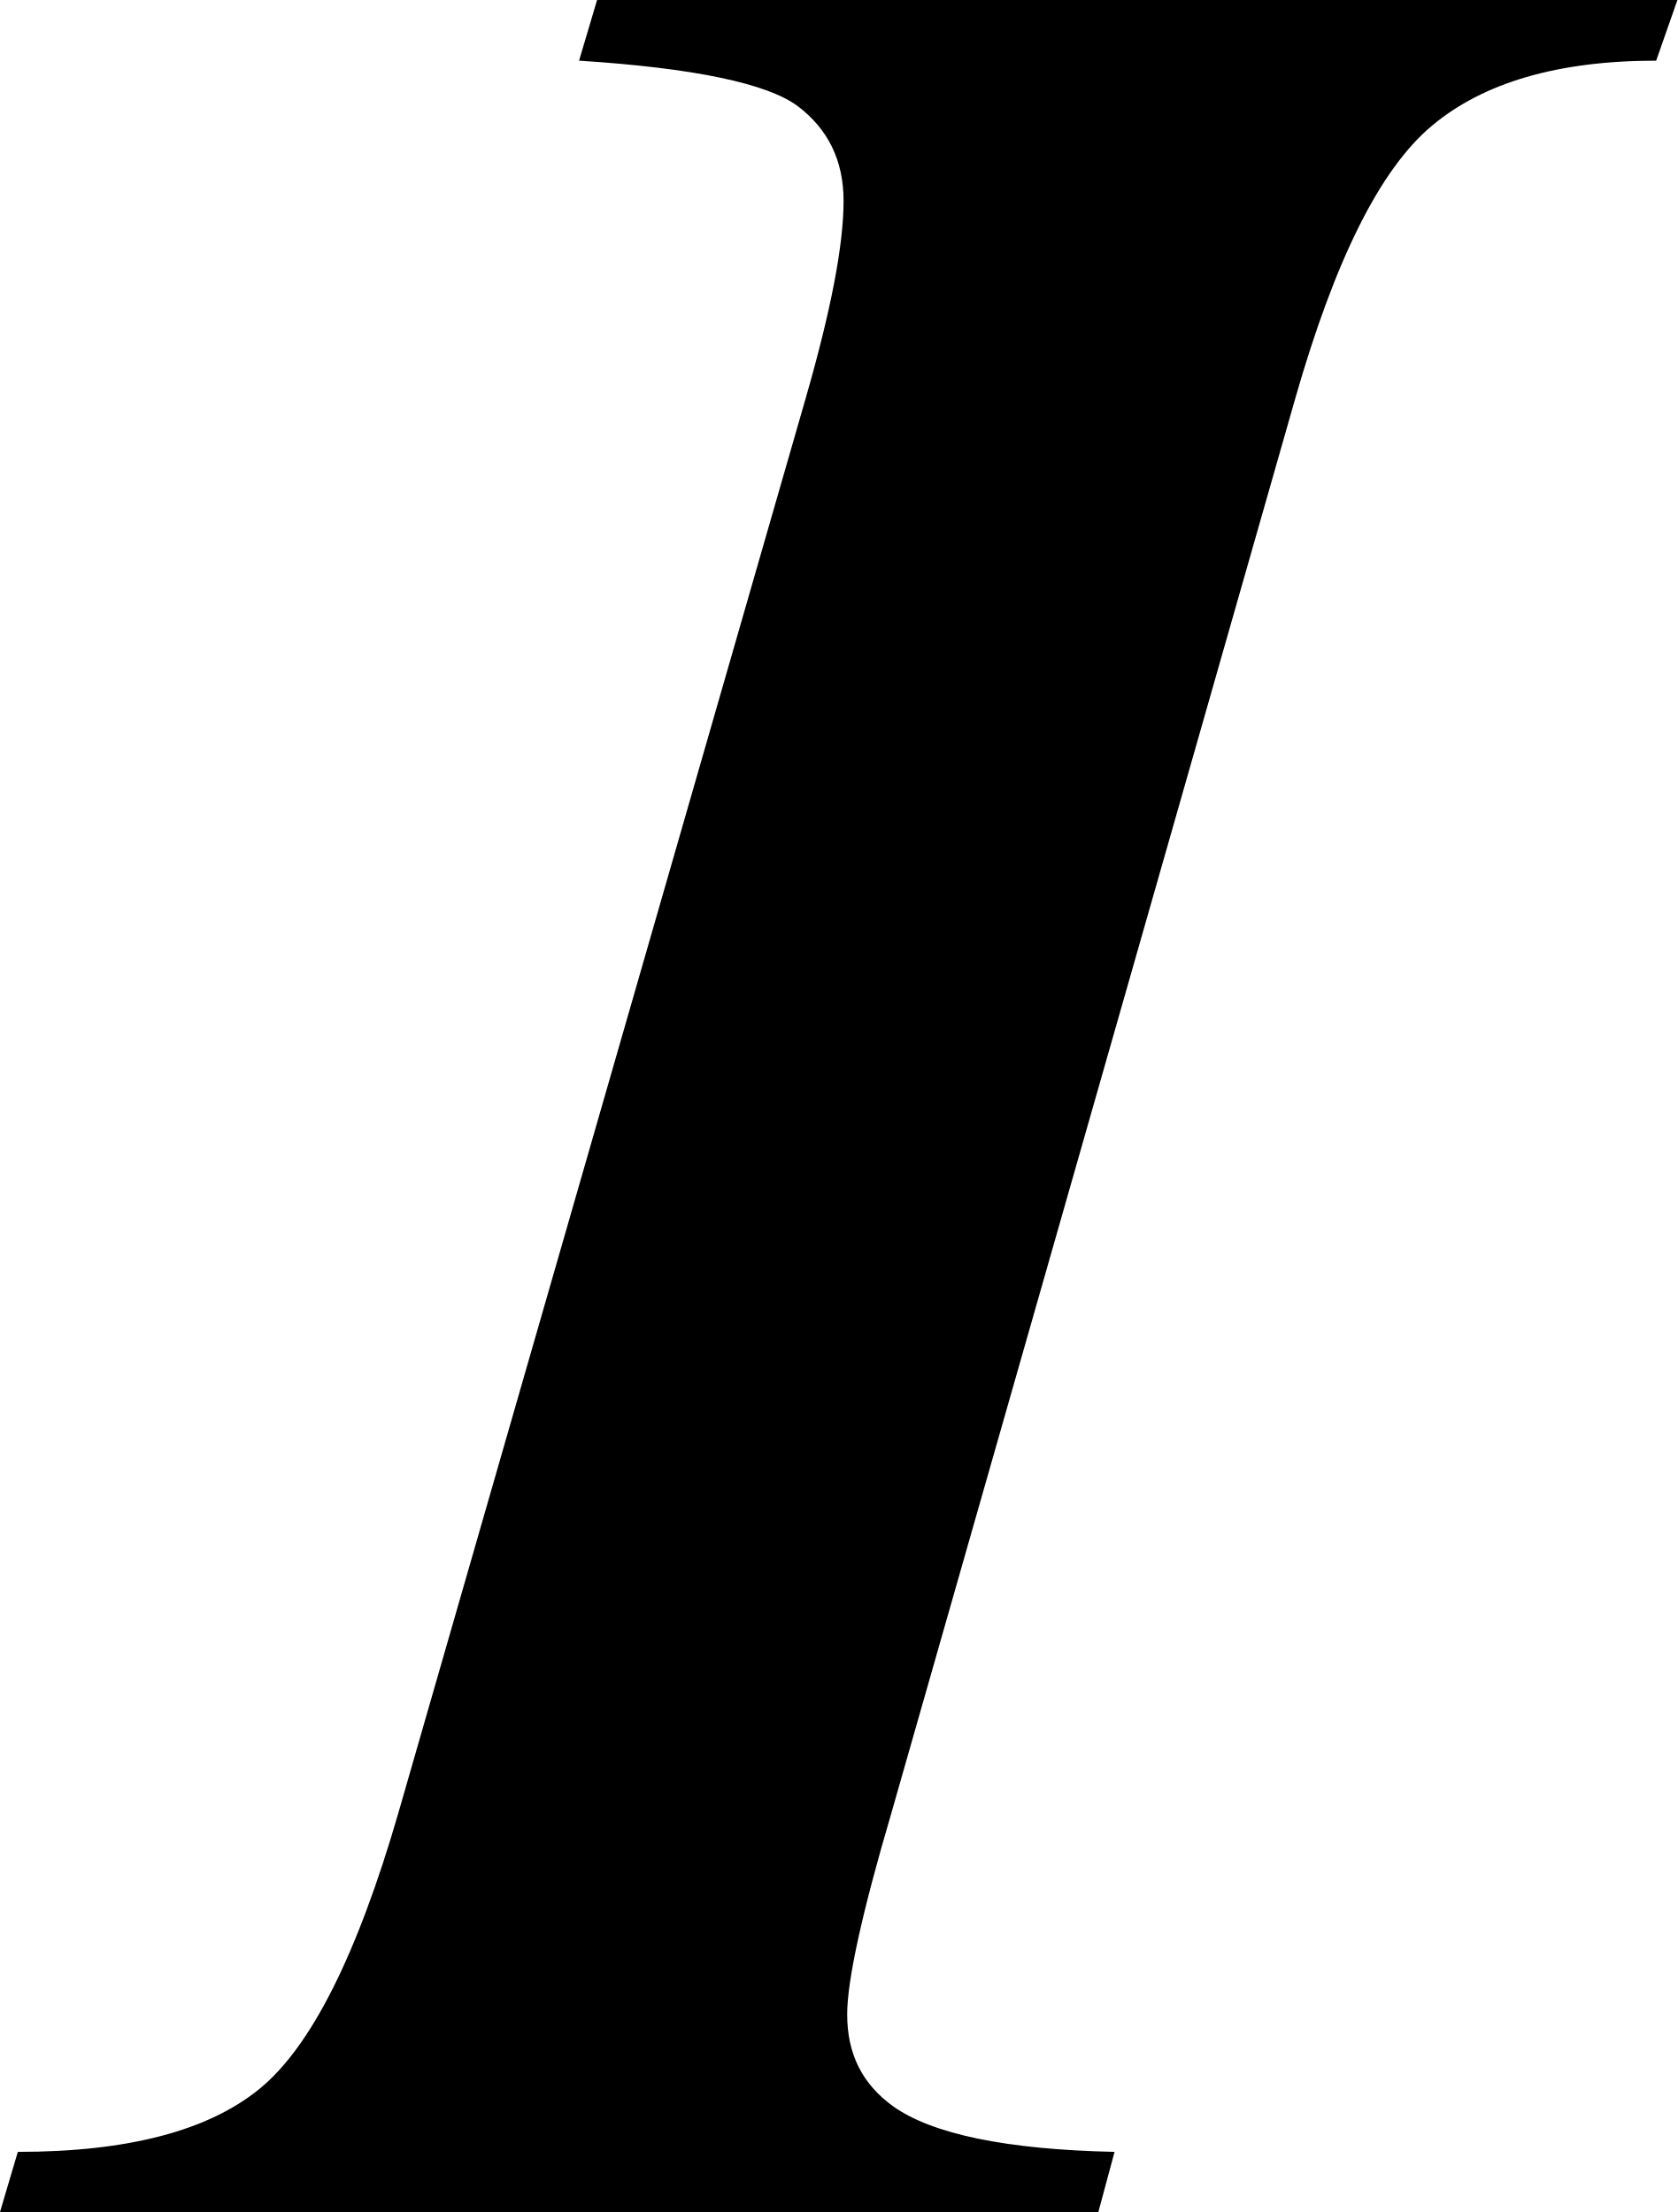
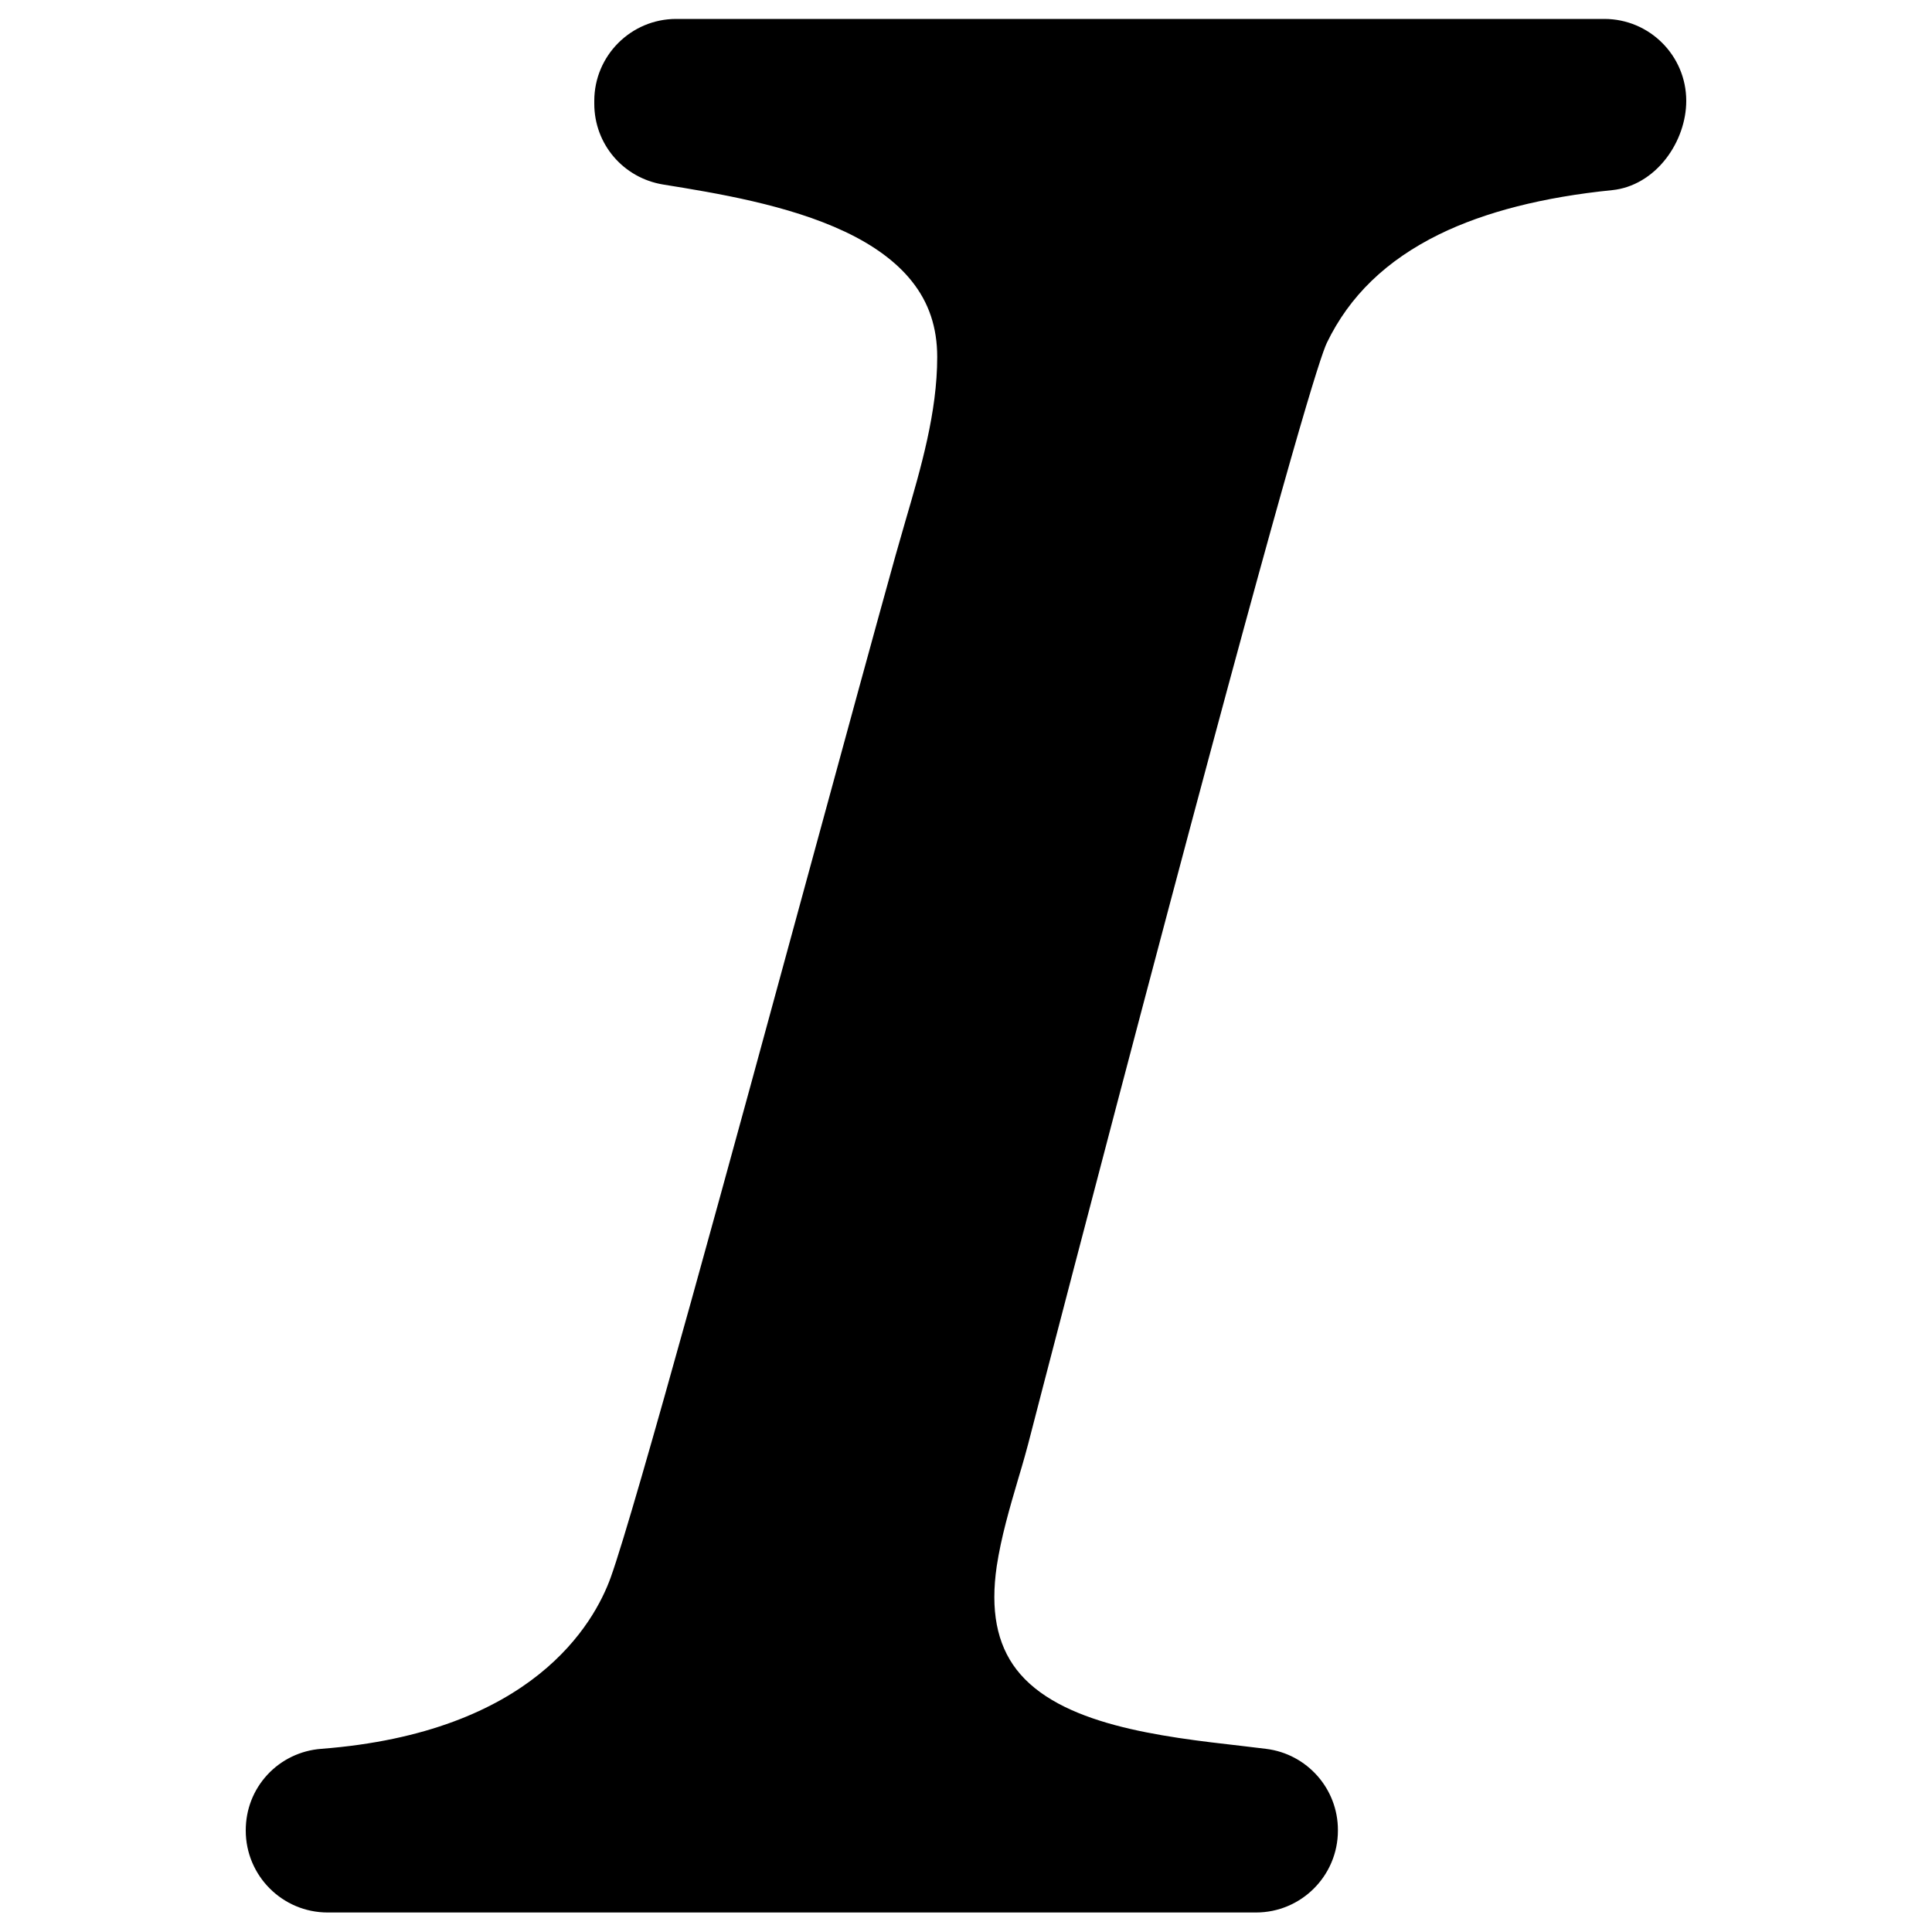
- <svg xmlns="http://www.w3.org/2000/svg" version="1.1" id="Layer_1" x="0px" y="0px" viewBox="0 0 93.15 122.88" style="enable-background:new 0 0 93.15 122.88" xml:space="preserve">
+ <svg xmlns="http://www.w3.org/2000/svg" version="1.1" x="0px" y="0px" viewBox="0 0 1000 1000" enable-background="new 0 0 1000 1000" xml:space="preserve">
  <g>
-     <path d="M32.16,3.37L33.16,0h60l-1.18,3.37c-5.44,0-9.59,1.21-12.46,3.62c-2.88,2.41-5.38,7.45-7.58,15.13l-22.45,78.65 c-1.64,5.57-2.44,9.28-2.44,11.13c0,2.19,0.83,3.86,2.54,5.1c2.17,1.55,6.28,2.41,12.31,2.54l-0.9,3.34H0l0.99-3.34 c6.13,0,10.58-1.18,13.42-3.5c2.85-2.32,5.42-7.42,7.7-15.28l22.64-78.65c1.39-4.83,2.1-8.48,2.1-10.95c0-2.26-0.87-3.99-2.54-5.26 C42.62,4.64,38.57,3.78,32.16,3.37L32.16,3.37L32.16,3.37z" />
+     <g>
+       <path d="M527.1,765.2c2.3-7.6,4.5-15.4,6.5-23.3c0.3-1.3,34.6-133.6,71.3-271.8c63.1-237.6,78.4-285.4,81.9-292.7c11.7-24.2,30.7-42.6,58.1-56.1c23.7-11.6,53.8-19.3,89.7-22.9c10.5-1.1,20.5-6.9,27.8-16.4c6.6-8.6,10.4-19.4,10.4-29.8c0-23.4-19-42.4-42.4-42.4H350c-23.4,0-42.4,19-42.4,42.4v1.5c0,20.9,15,38.4,35.6,41.8c27.3,4.4,64.7,10.5,94.1,24.4c15.1,7.1,26.8,15.8,34.6,25.6c8.9,11.1,13.2,24,13.2,39.3c0,28.6-8.4,57.3-16.5,85c-1.7,5.8-3.4,11.9-5.1,17.8c-10.3,37-25.6,93-43.3,158c-40.7,149.5-91.4,335.5-104.1,370.9c-8.6,23.8-40.4,80.3-149.9,88.7c-10.6,0.8-20.6,5.6-27.8,13.4c-7.3,7.9-11.2,18-11.2,28.8v0.1c0,23.4,19,42.4,42.4,42.4h480.5c23.4,0,42.4-19,42.4-42.4v-0.3c0-21.4-16-39.4-37.2-42c-4.1-0.5-8.2-1-12.5-1.5c-42.2-4.8-94.6-10.9-116.7-39.6c-10.2-13.3-13.5-30.8-10.2-53.4C518.2,795.6,522.5,780.8,527.1,765.2z" />
+     </g>
+     <g />
+     <g />
+     <g />
+     <g />
+     <g />
+     <g />
+     <g />
+     <g />
+     <g />
+     <g />
+     <g />
+     <g />
+     <g />
+     <g />
+     <g />
  </g>
</svg>
